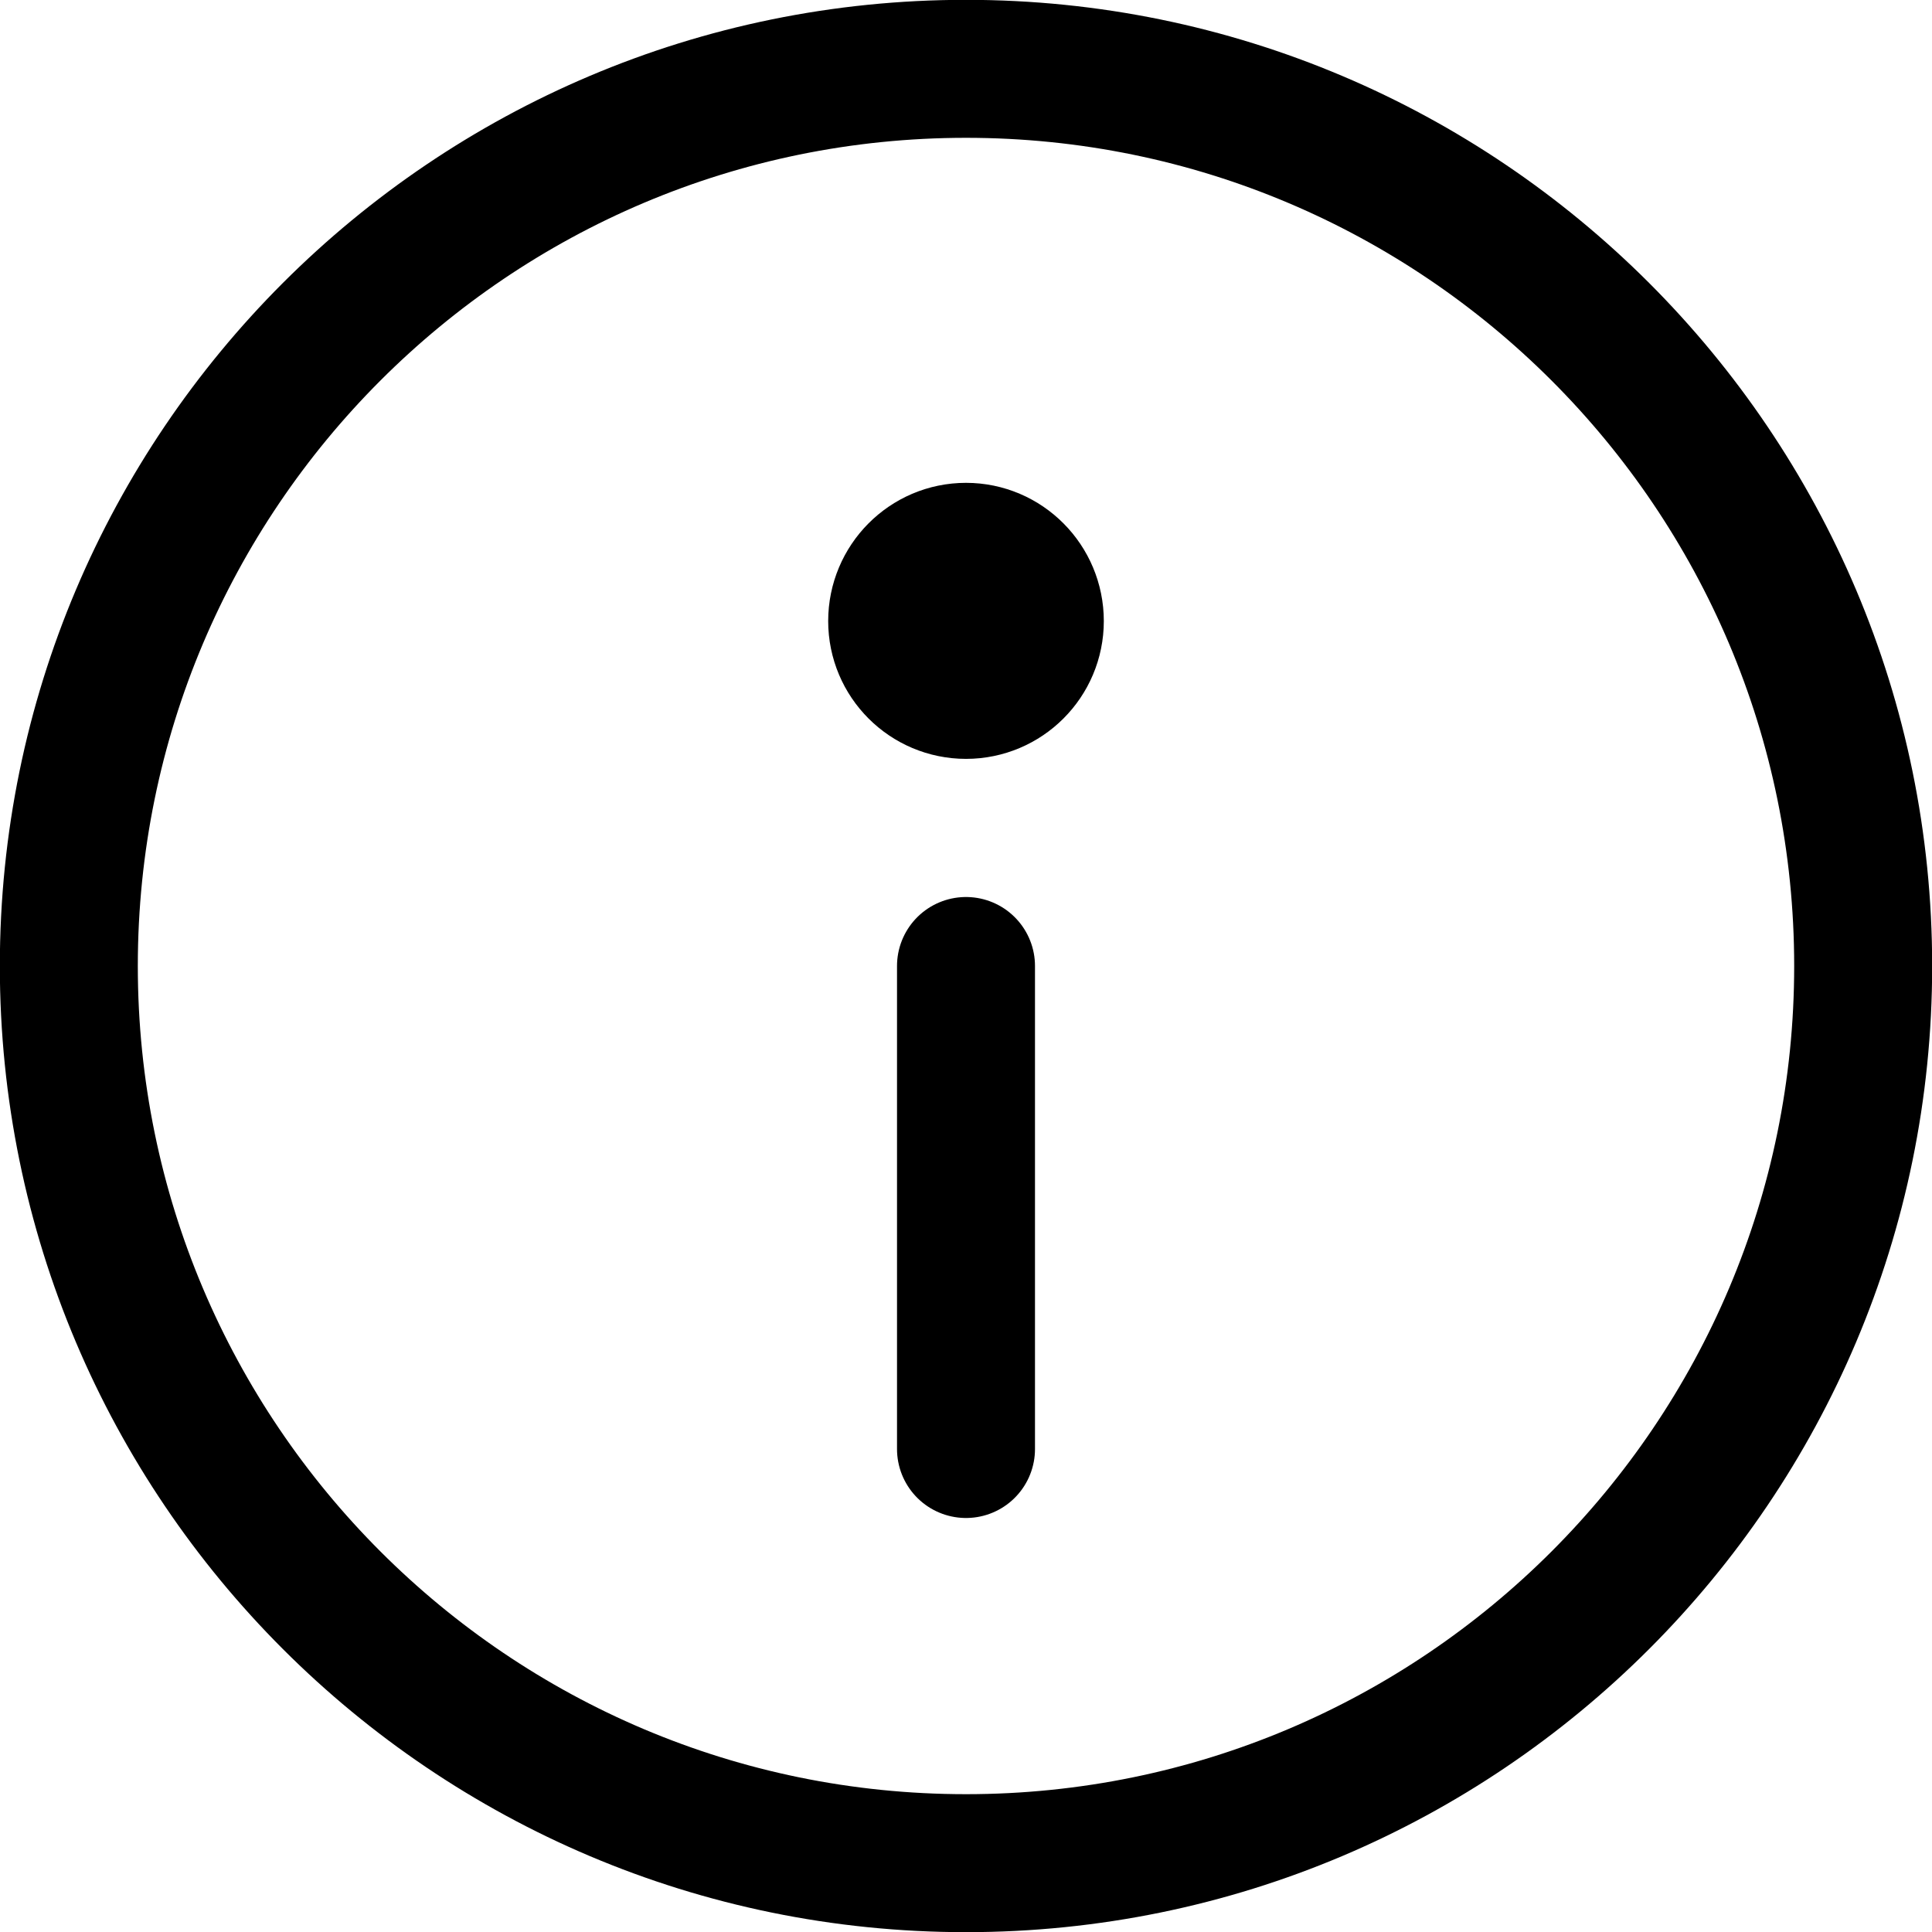
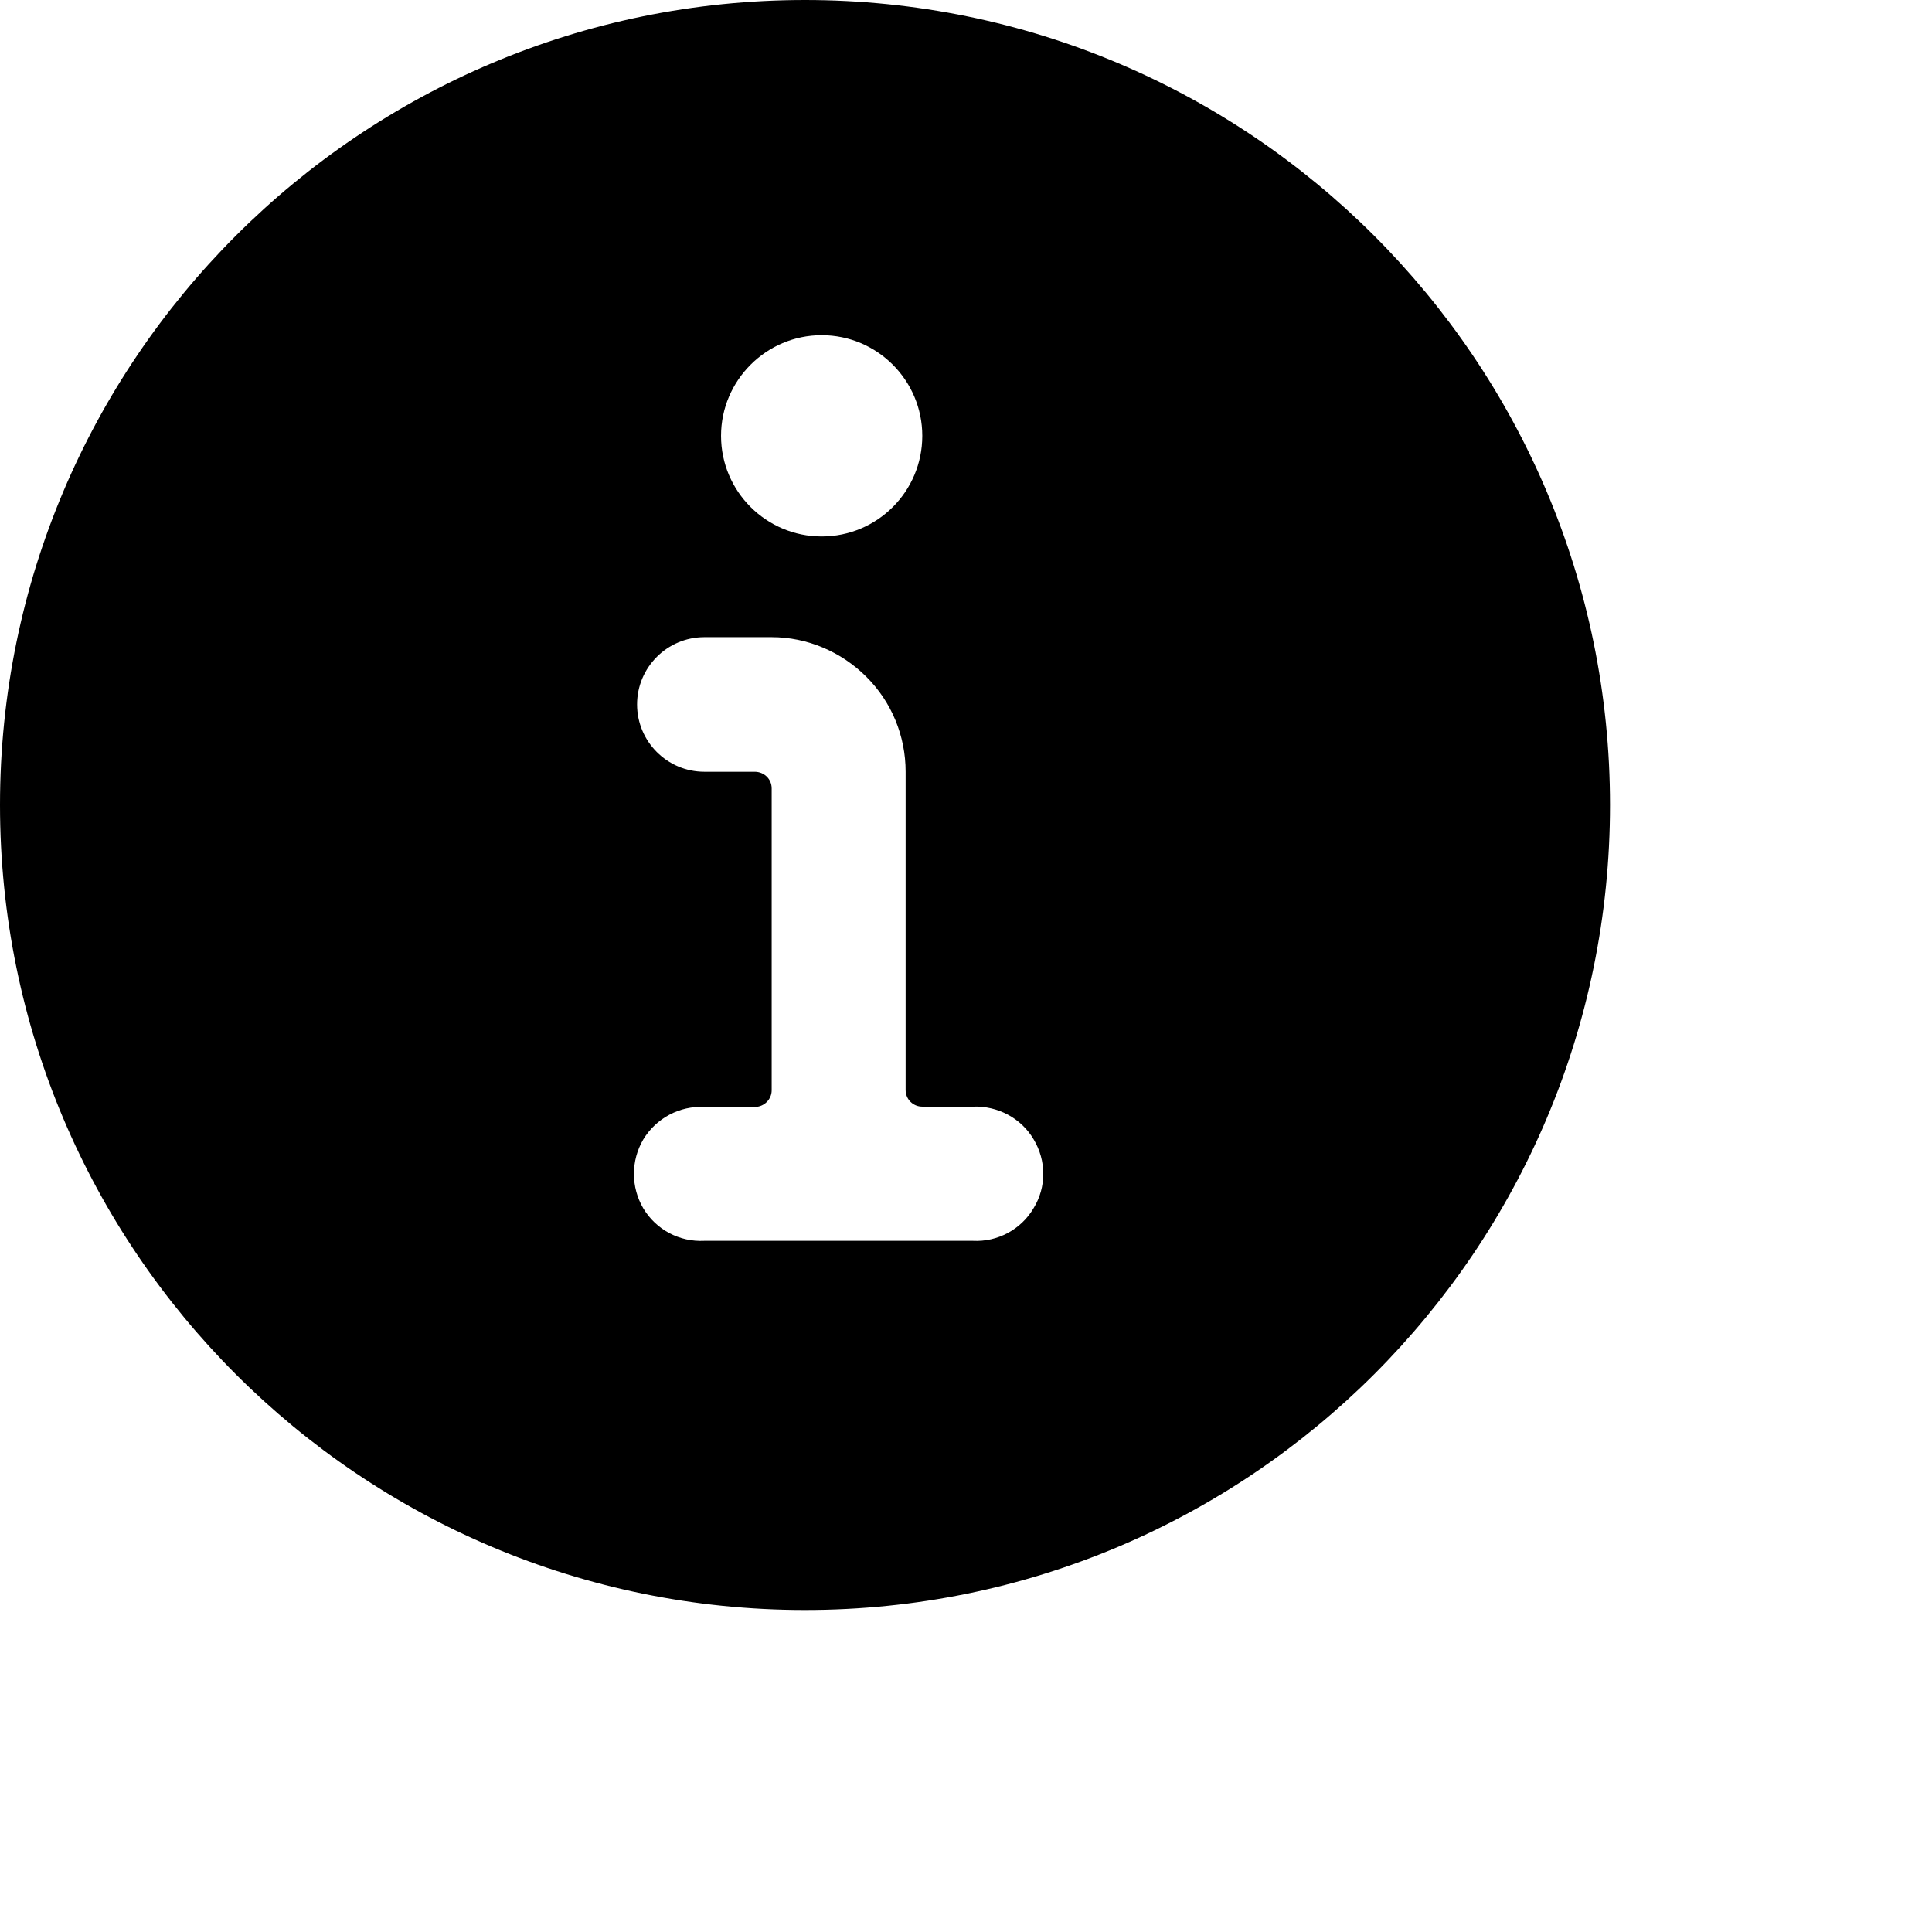
- <svg xmlns="http://www.w3.org/2000/svg" viewBox="0 0 24 24">
-   <g fill="none" stroke-linecap="round" stroke-linejoin="round" stroke="currentColor">
-     <path d="M23.145 12c0 6.152-4.993 11.145-11.145 11.145C5.848 23.145.855 18.152.855 12 .855 5.848 5.848.855 12 .855 18.152.855 23.145 5.848 23.145 12ZM12 12v6" stroke-width="1.714" />
-     <path d="M12.855 7.715a.855.855 0 1 1-1.71 0c0-.473.382-.86.855-.86s.855.387.855.86Zm0 0" stroke-width="1.714" />
-   </g>
+ <svg xmlns="http://www.w3.org/2000/svg" width="24" height="24" viewBox="0 0 24 24">
+   <path style="stroke:none;fill-rule:nonzero;fill:currentColor;fill-opacity:1" d="M10 0C4.477 0 0 4.477 0 10s4.477 10 10 10 10-4.477 10-10S15.523 0 10 0Zm.207 4.164c.691 0 1.25.562 1.25 1.25 0 .691-.559 1.25-1.25 1.25-.688 0-1.25-.559-1.25-1.25 0-.688.562-1.25 1.25-1.25Zm1.879 11.25H8.75c-.309.016-.598-.137-.758-.402a.846.846 0 0 1 0-.859c.16-.262.449-.418.758-.402h.625c.117 0 .211-.094.211-.207v-3.75c0-.117-.094-.207-.211-.207H8.75c-.461 0-.836-.375-.836-.836s.375-.836.836-.836h.836c.441 0 .863.18 1.176.492s.488.734.488 1.18v3.953c0 .117.094.207.207.207h.629c.305-.012.598.141.754.406.16.266.16.594 0 .855-.156.266-.449.422-.754.406Zm0 0" />
</svg>
